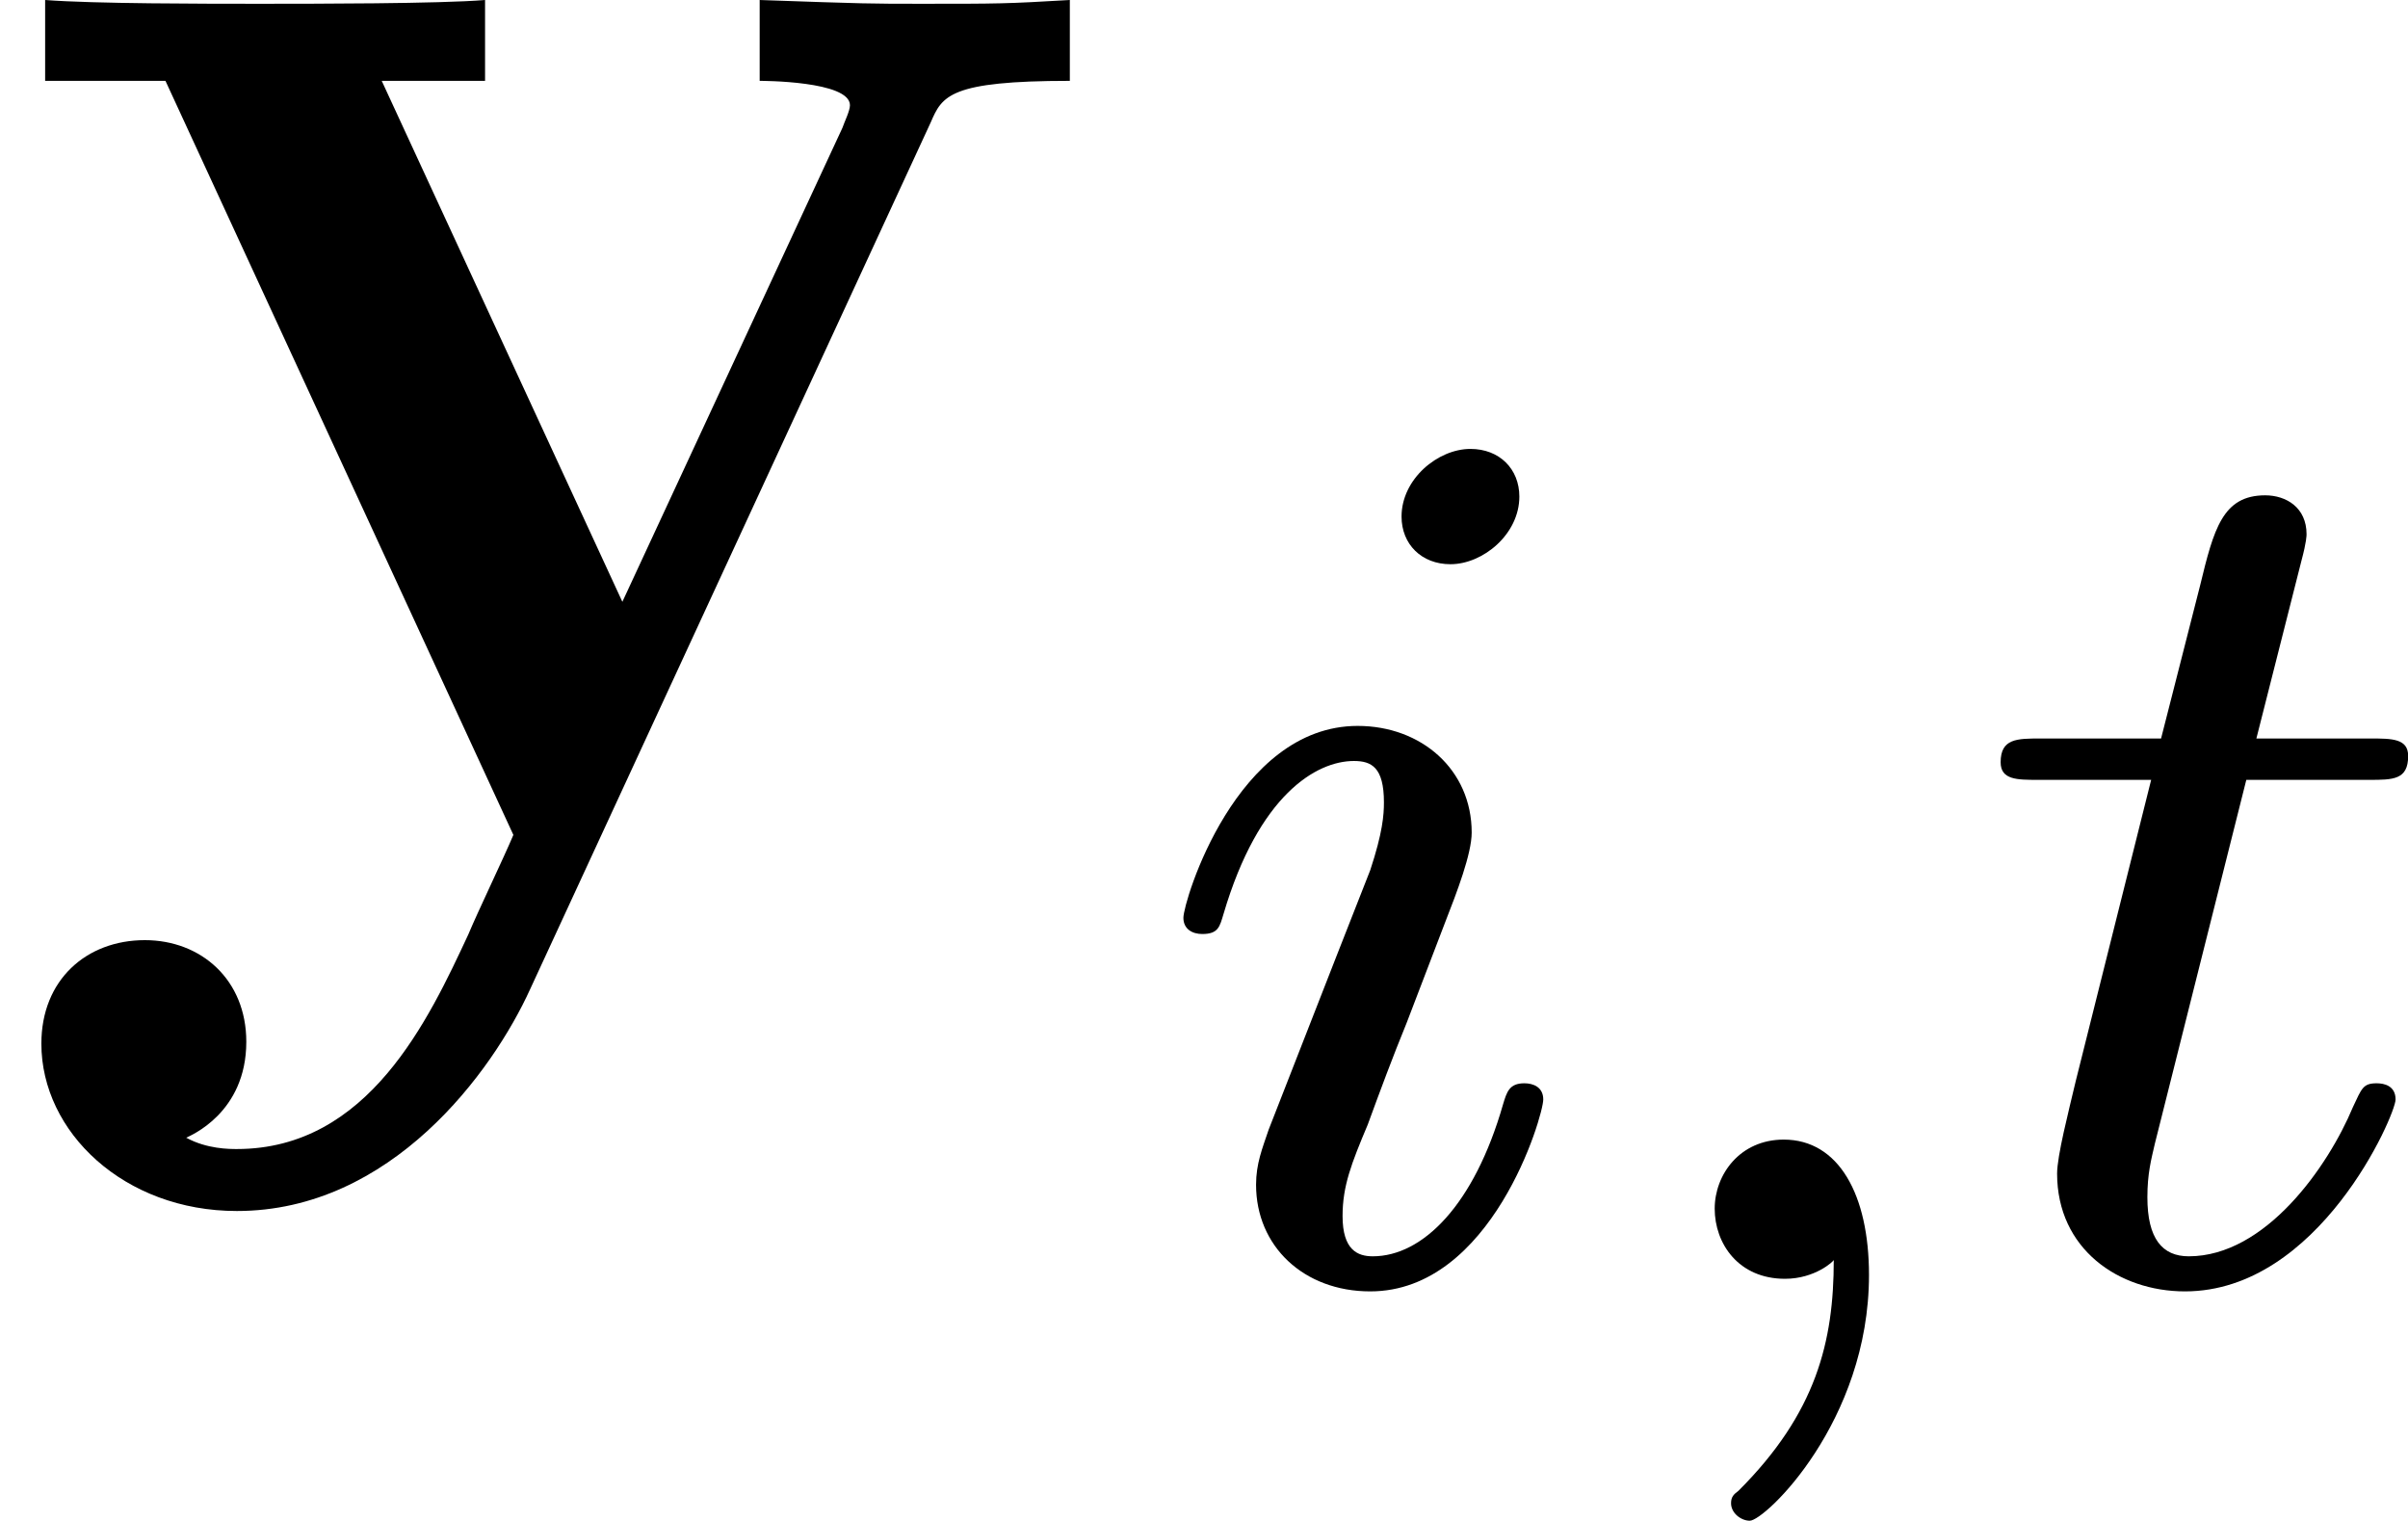
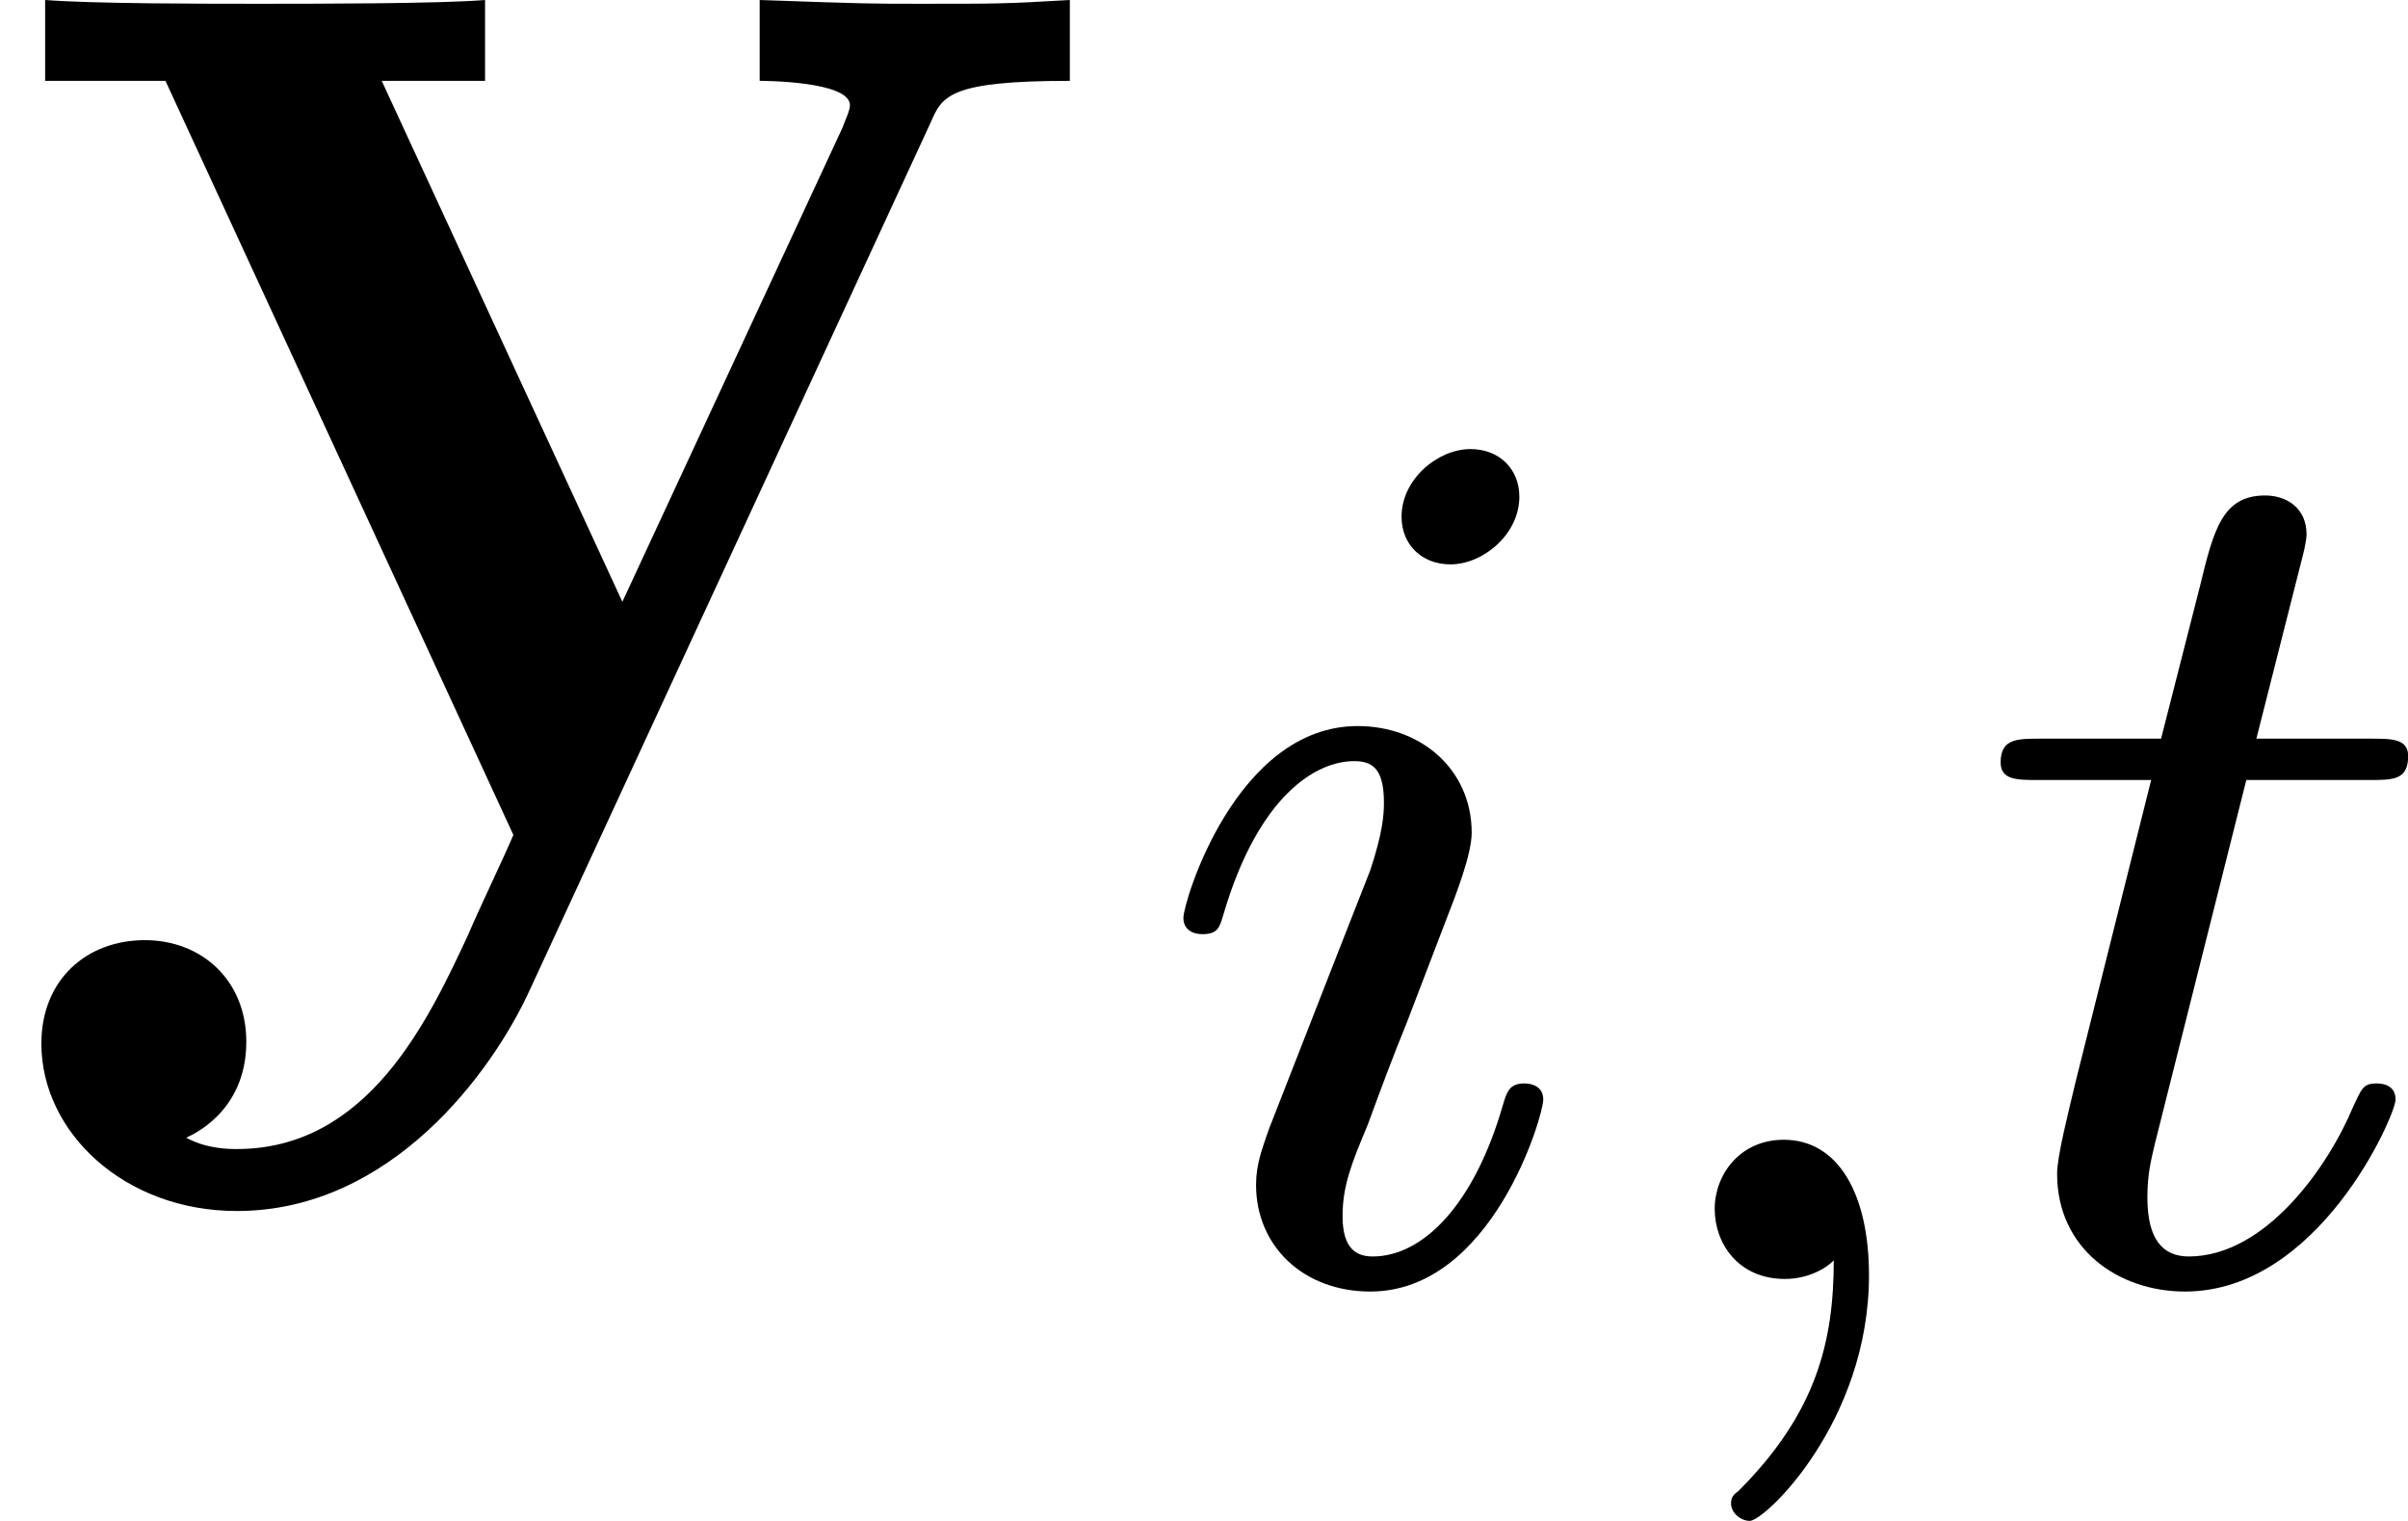
- <svg xmlns="http://www.w3.org/2000/svg" xmlns:xlink="http://www.w3.org/1999/xlink" version="1.1" width="15.31pt" height="9.669pt" viewBox="23.386 232.53 15.31 9.669">
+ <svg xmlns="http://www.w3.org/2000/svg" xmlns:xlink="http://www.w3.org/1999/xlink" version="1.1" width="15.31pt" height="9.669pt" viewBox="23.386 62.588 15.31 9.669">
  <defs>
-     <path id="g9-59" d="M1.49-.12C1.49 .399 1.379 .853 .885 1.347C.853 1.371 .837 1.387 .837 1.427C.837 1.49 .901 1.538 .956 1.538C1.052 1.538 1.714 .909 1.714-.024C1.714-.534 1.522-.885 1.172-.885C.893-.885 .733-.662 .733-.446C.733-.223 .885 0 1.18 0C1.371 0 1.49-.112 1.49-.12Z" />
-     <path id="g9-105" d="M2.375-4.973C2.375-5.149 2.248-5.276 2.064-5.276C1.857-5.276 1.626-5.085 1.626-4.846C1.626-4.67 1.753-4.543 1.937-4.543C2.144-4.543 2.375-4.734 2.375-4.973ZM1.211-2.048L.781-.948C.741-.829 .701-.733 .701-.598C.701-.207 1.004 .08 1.427 .08C2.2 .08 2.527-1.036 2.527-1.14C2.527-1.219 2.463-1.243 2.407-1.243C2.311-1.243 2.295-1.188 2.271-1.108C2.088-.47 1.761-.143 1.443-.143C1.347-.143 1.251-.183 1.251-.399C1.251-.59 1.307-.733 1.411-.98C1.49-1.196 1.57-1.411 1.658-1.626L1.905-2.271C1.977-2.455 2.072-2.702 2.072-2.837C2.072-3.236 1.753-3.515 1.347-3.515C.574-3.515 .239-2.399 .239-2.295C.239-2.224 .295-2.192 .359-2.192C.462-2.192 .47-2.24 .494-2.319C.717-3.076 1.084-3.292 1.323-3.292C1.435-3.292 1.514-3.252 1.514-3.029C1.514-2.949 1.506-2.837 1.427-2.598L1.211-2.048Z" />
-     <path id="g9-116" d="M1.761-3.172H2.542C2.694-3.172 2.79-3.172 2.79-3.324C2.79-3.435 2.686-3.435 2.55-3.435H1.825L2.112-4.567C2.144-4.686 2.144-4.726 2.144-4.734C2.144-4.902 2.016-4.981 1.881-4.981C1.61-4.981 1.554-4.766 1.467-4.407L1.219-3.435H.454C.303-3.435 .199-3.435 .199-3.284C.199-3.172 .303-3.172 .438-3.172H1.156L.677-1.259C.63-1.06 .558-.781 .558-.669C.558-.191 .948 .08 1.371 .08C2.224 .08 2.71-1.044 2.71-1.14C2.71-1.227 2.638-1.243 2.59-1.243C2.503-1.243 2.495-1.211 2.439-1.092C2.279-.709 1.881-.143 1.395-.143C1.227-.143 1.132-.255 1.132-.518C1.132-.669 1.156-.757 1.18-.861L1.761-3.172Z" />
-     <path id="g3-121" d="M5.918-4.531C5.99-4.698 6.037-4.794 6.802-4.794V-5.308C6.396-5.284 6.348-5.284 5.858-5.284C5.535-5.284 5.511-5.284 4.83-5.308V-4.794C4.842-4.794 5.404-4.794 5.404-4.639C5.404-4.603 5.368-4.531 5.356-4.495L3.957-1.482L2.427-4.794H3.084V-5.308C2.798-5.284 1.985-5.284 1.65-5.284C1.303-5.284 .598-5.284 .287-5.308V-4.794H1.052L3.264 0C3.204 .143 3.037 .49 2.977 .634C2.726 1.172 2.343 1.997 1.506 1.997C1.459 1.997 1.315 1.997 1.184 1.925C1.207 1.913 1.566 1.769 1.566 1.315C1.566 .921 1.279 .669 .921 .669C.55 .669 .263 .921 .263 1.327C.263 1.889 .789 2.391 1.506 2.391C2.487 2.391 3.132 1.506 3.371 .98L5.918-4.531Z" />
+     <path id="g15-59" d="M1.49-.12C1.49 .399 1.379 .853 .885 1.347C.853 1.371 .837 1.387 .837 1.427C.837 1.49 .901 1.538 .956 1.538C1.052 1.538 1.714 .909 1.714-.024C1.714-.534 1.522-.885 1.172-.885C.893-.885 .733-.662 .733-.446C.733-.223 .885 0 1.18 0C1.371 0 1.49-.112 1.49-.12Z" />
+     <path id="g15-105" d="M2.375-4.973C2.375-5.149 2.248-5.276 2.064-5.276C1.857-5.276 1.626-5.085 1.626-4.846C1.626-4.67 1.753-4.543 1.937-4.543C2.144-4.543 2.375-4.734 2.375-4.973ZM1.211-2.048L.781-.948C.741-.829 .701-.733 .701-.598C.701-.207 1.004 .08 1.427 .08C2.2 .08 2.527-1.036 2.527-1.14C2.527-1.219 2.463-1.243 2.407-1.243C2.311-1.243 2.295-1.188 2.271-1.108C2.088-.47 1.761-.143 1.443-.143C1.347-.143 1.251-.183 1.251-.399C1.251-.59 1.307-.733 1.411-.98C1.49-1.196 1.57-1.411 1.658-1.626L1.905-2.271C1.977-2.455 2.072-2.702 2.072-2.837C2.072-3.236 1.753-3.515 1.347-3.515C.574-3.515 .239-2.399 .239-2.295C.239-2.224 .295-2.192 .359-2.192C.462-2.192 .47-2.24 .494-2.319C.717-3.076 1.084-3.292 1.323-3.292C1.435-3.292 1.514-3.252 1.514-3.029C1.514-2.949 1.506-2.837 1.427-2.598L1.211-2.048Z" />
+     <path id="g15-116" d="M1.761-3.172H2.542C2.694-3.172 2.79-3.172 2.79-3.324C2.79-3.435 2.686-3.435 2.55-3.435H1.825L2.112-4.567C2.144-4.686 2.144-4.726 2.144-4.734C2.144-4.902 2.016-4.981 1.881-4.981C1.61-4.981 1.554-4.766 1.467-4.407L1.219-3.435H.454C.303-3.435 .199-3.435 .199-3.284C.199-3.172 .303-3.172 .438-3.172H1.156L.677-1.259C.63-1.06 .558-.781 .558-.669C.558-.191 .948 .08 1.371 .08C2.224 .08 2.71-1.044 2.71-1.14C2.71-1.227 2.638-1.243 2.59-1.243C2.503-1.243 2.495-1.211 2.439-1.092C2.279-.709 1.881-.143 1.395-.143C1.227-.143 1.132-.255 1.132-.518C1.132-.669 1.156-.757 1.18-.861L1.761-3.172Z" />
+     <path id="g8-121" d="M5.918-4.531C5.99-4.698 6.037-4.794 6.802-4.794V-5.308C6.396-5.284 6.348-5.284 5.858-5.284C5.535-5.284 5.511-5.284 4.83-5.308V-4.794C4.842-4.794 5.404-4.794 5.404-4.639C5.404-4.603 5.368-4.531 5.356-4.495L3.957-1.482L2.427-4.794H3.084V-5.308C2.798-5.284 1.985-5.284 1.65-5.284C1.303-5.284 .598-5.284 .287-5.308V-4.794H1.052L3.264 0C3.204 .143 3.037 .49 2.977 .634C2.726 1.172 2.343 1.997 1.506 1.997C1.459 1.997 1.315 1.997 1.184 1.925C1.207 1.913 1.566 1.769 1.566 1.315C1.566 .921 1.279 .669 .921 .669C.55 .669 .263 .921 .263 1.327C.263 1.889 .789 2.391 1.506 2.391C2.487 2.391 3.132 1.506 3.371 .98L5.918-4.531Z" />
  </defs>
  <g id="page1">
-     <use x="23.386" y="237.838" xlink:href="#g3-121" />
-     <use x="30.671" y="240.66" xlink:href="#g9-105" />
-     <use x="33.555" y="240.66" xlink:href="#g9-59" />
-     <use x="35.907" y="240.66" xlink:href="#g9-116" />
+     <use x="23.386" y="67.896" xlink:href="#g8-121" />
+     <use x="30.671" y="70.719" xlink:href="#g15-105" />
+     <use x="33.555" y="70.719" xlink:href="#g15-59" />
+     <use x="35.907" y="70.719" xlink:href="#g15-116" />
  </g>
</svg>
